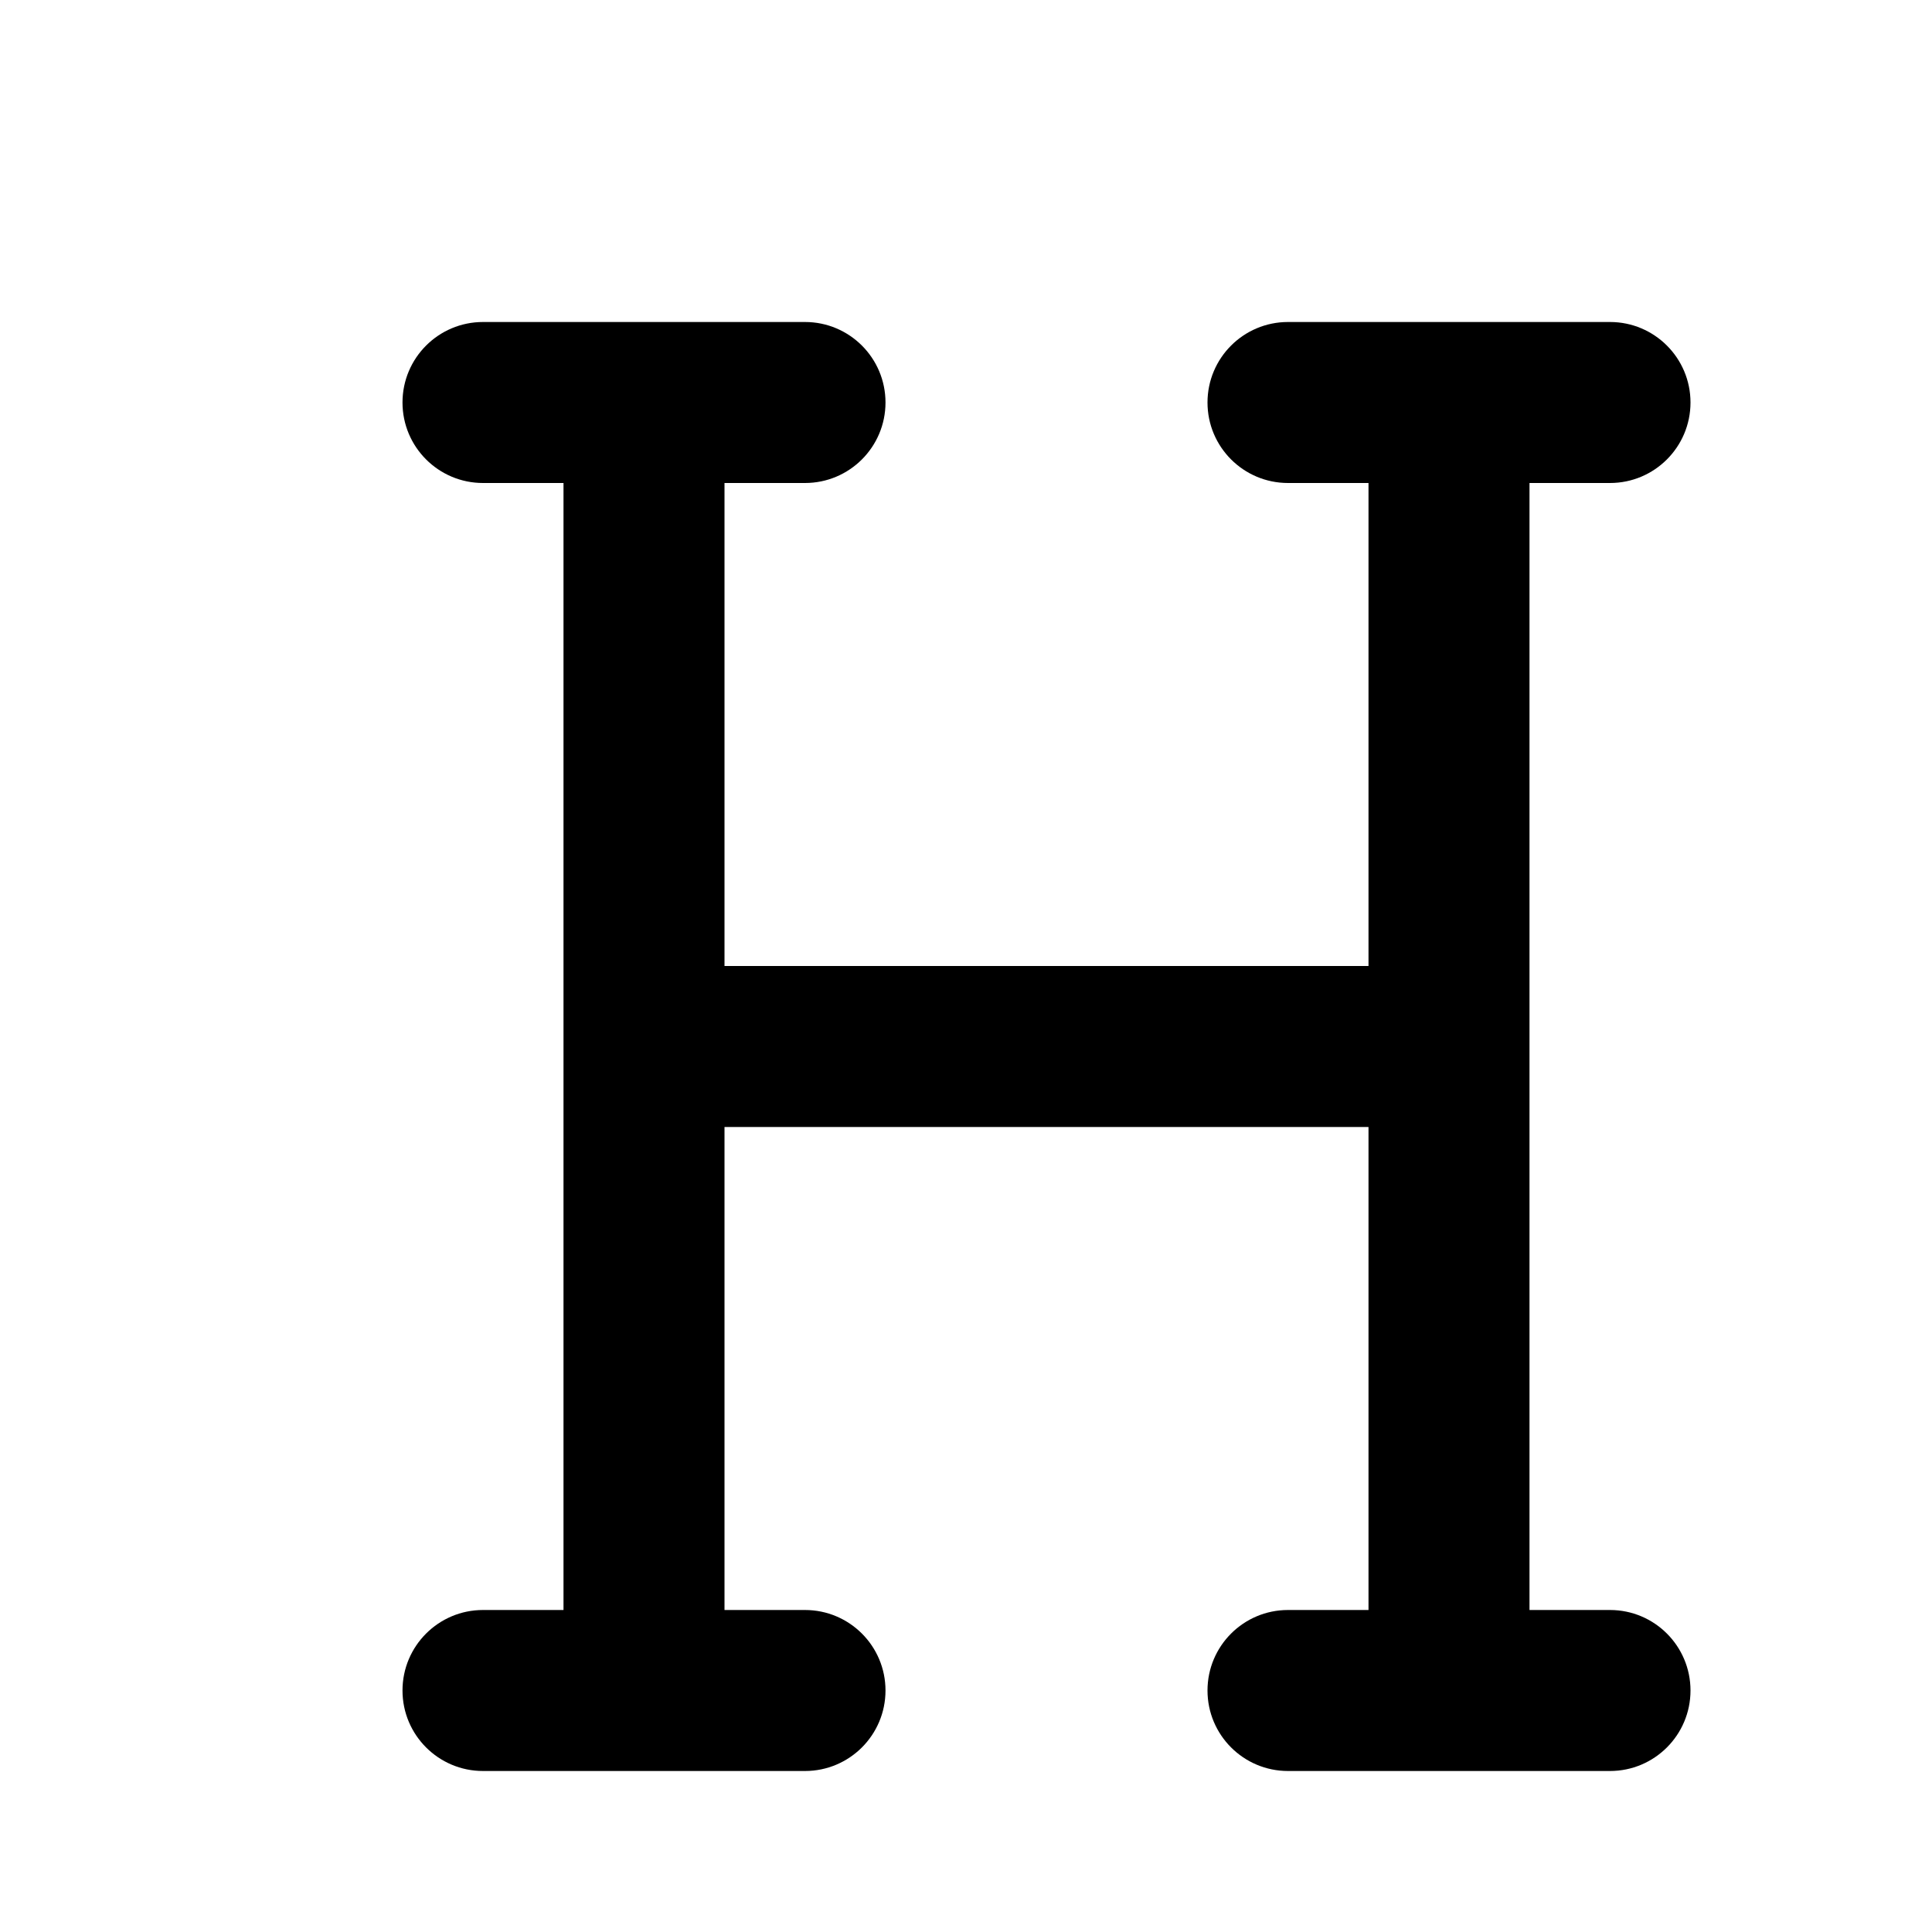
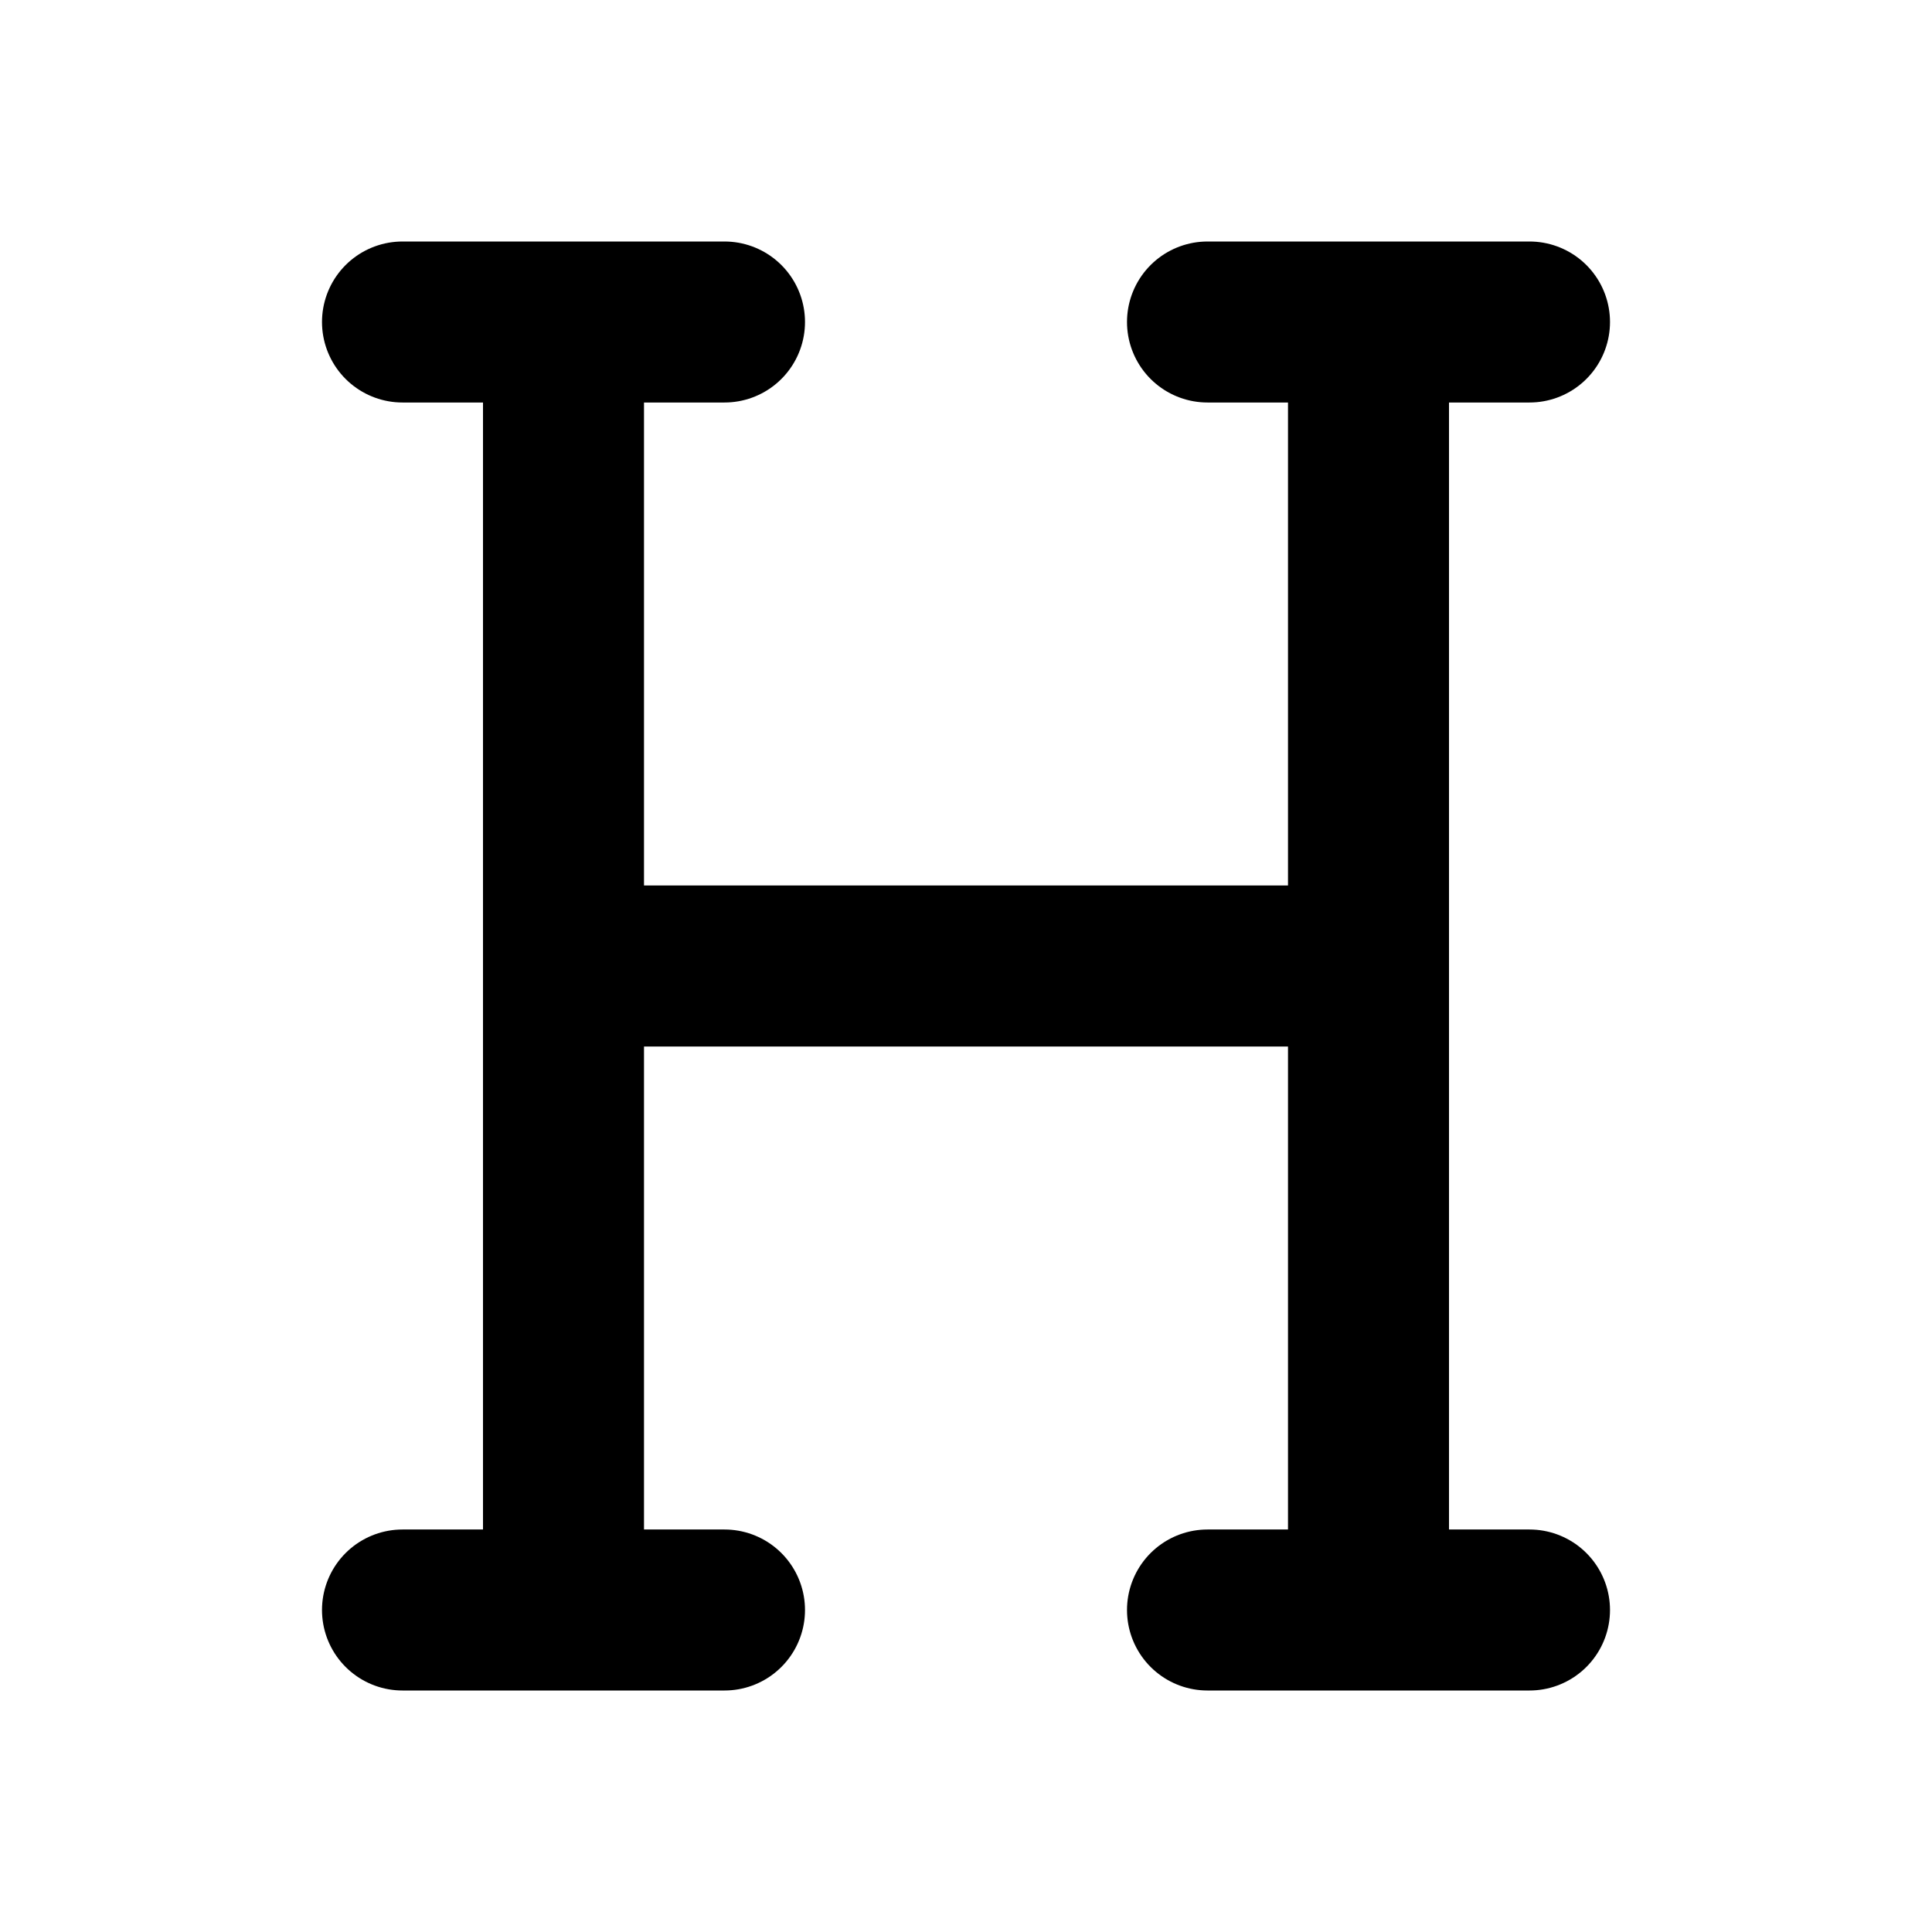
- <svg xmlns="http://www.w3.org/2000/svg" viewBox="0 0 24 24">
-   <path fill="currentColor" d="M7 6H6a1 1 0 010-2h4a1 1 0 110 2H9v6h8V6h-1a1 1 0 110-2h4a1 1 0 110 2h-1v14h1a1 1 0 110 2h-4a1 1 0 110-2h1v-6H9v6h1a1 1 0 110 2H6a1 1 0 110-2h1V6z" />
+ <svg xmlns="http://www.w3.org/2000/svg" width="24" height="24" fill="none" viewBox="0 0 24 24">
+   <path stroke="currentColor" stroke-linecap="round" stroke-linejoin="round" stroke-width="2" d="M7 4v8m0 8v-8m10-8v8m0 8v-8m0 0H7M5 4h4m6 0h4m0 16h-4m-6 0H5" />
</svg>
